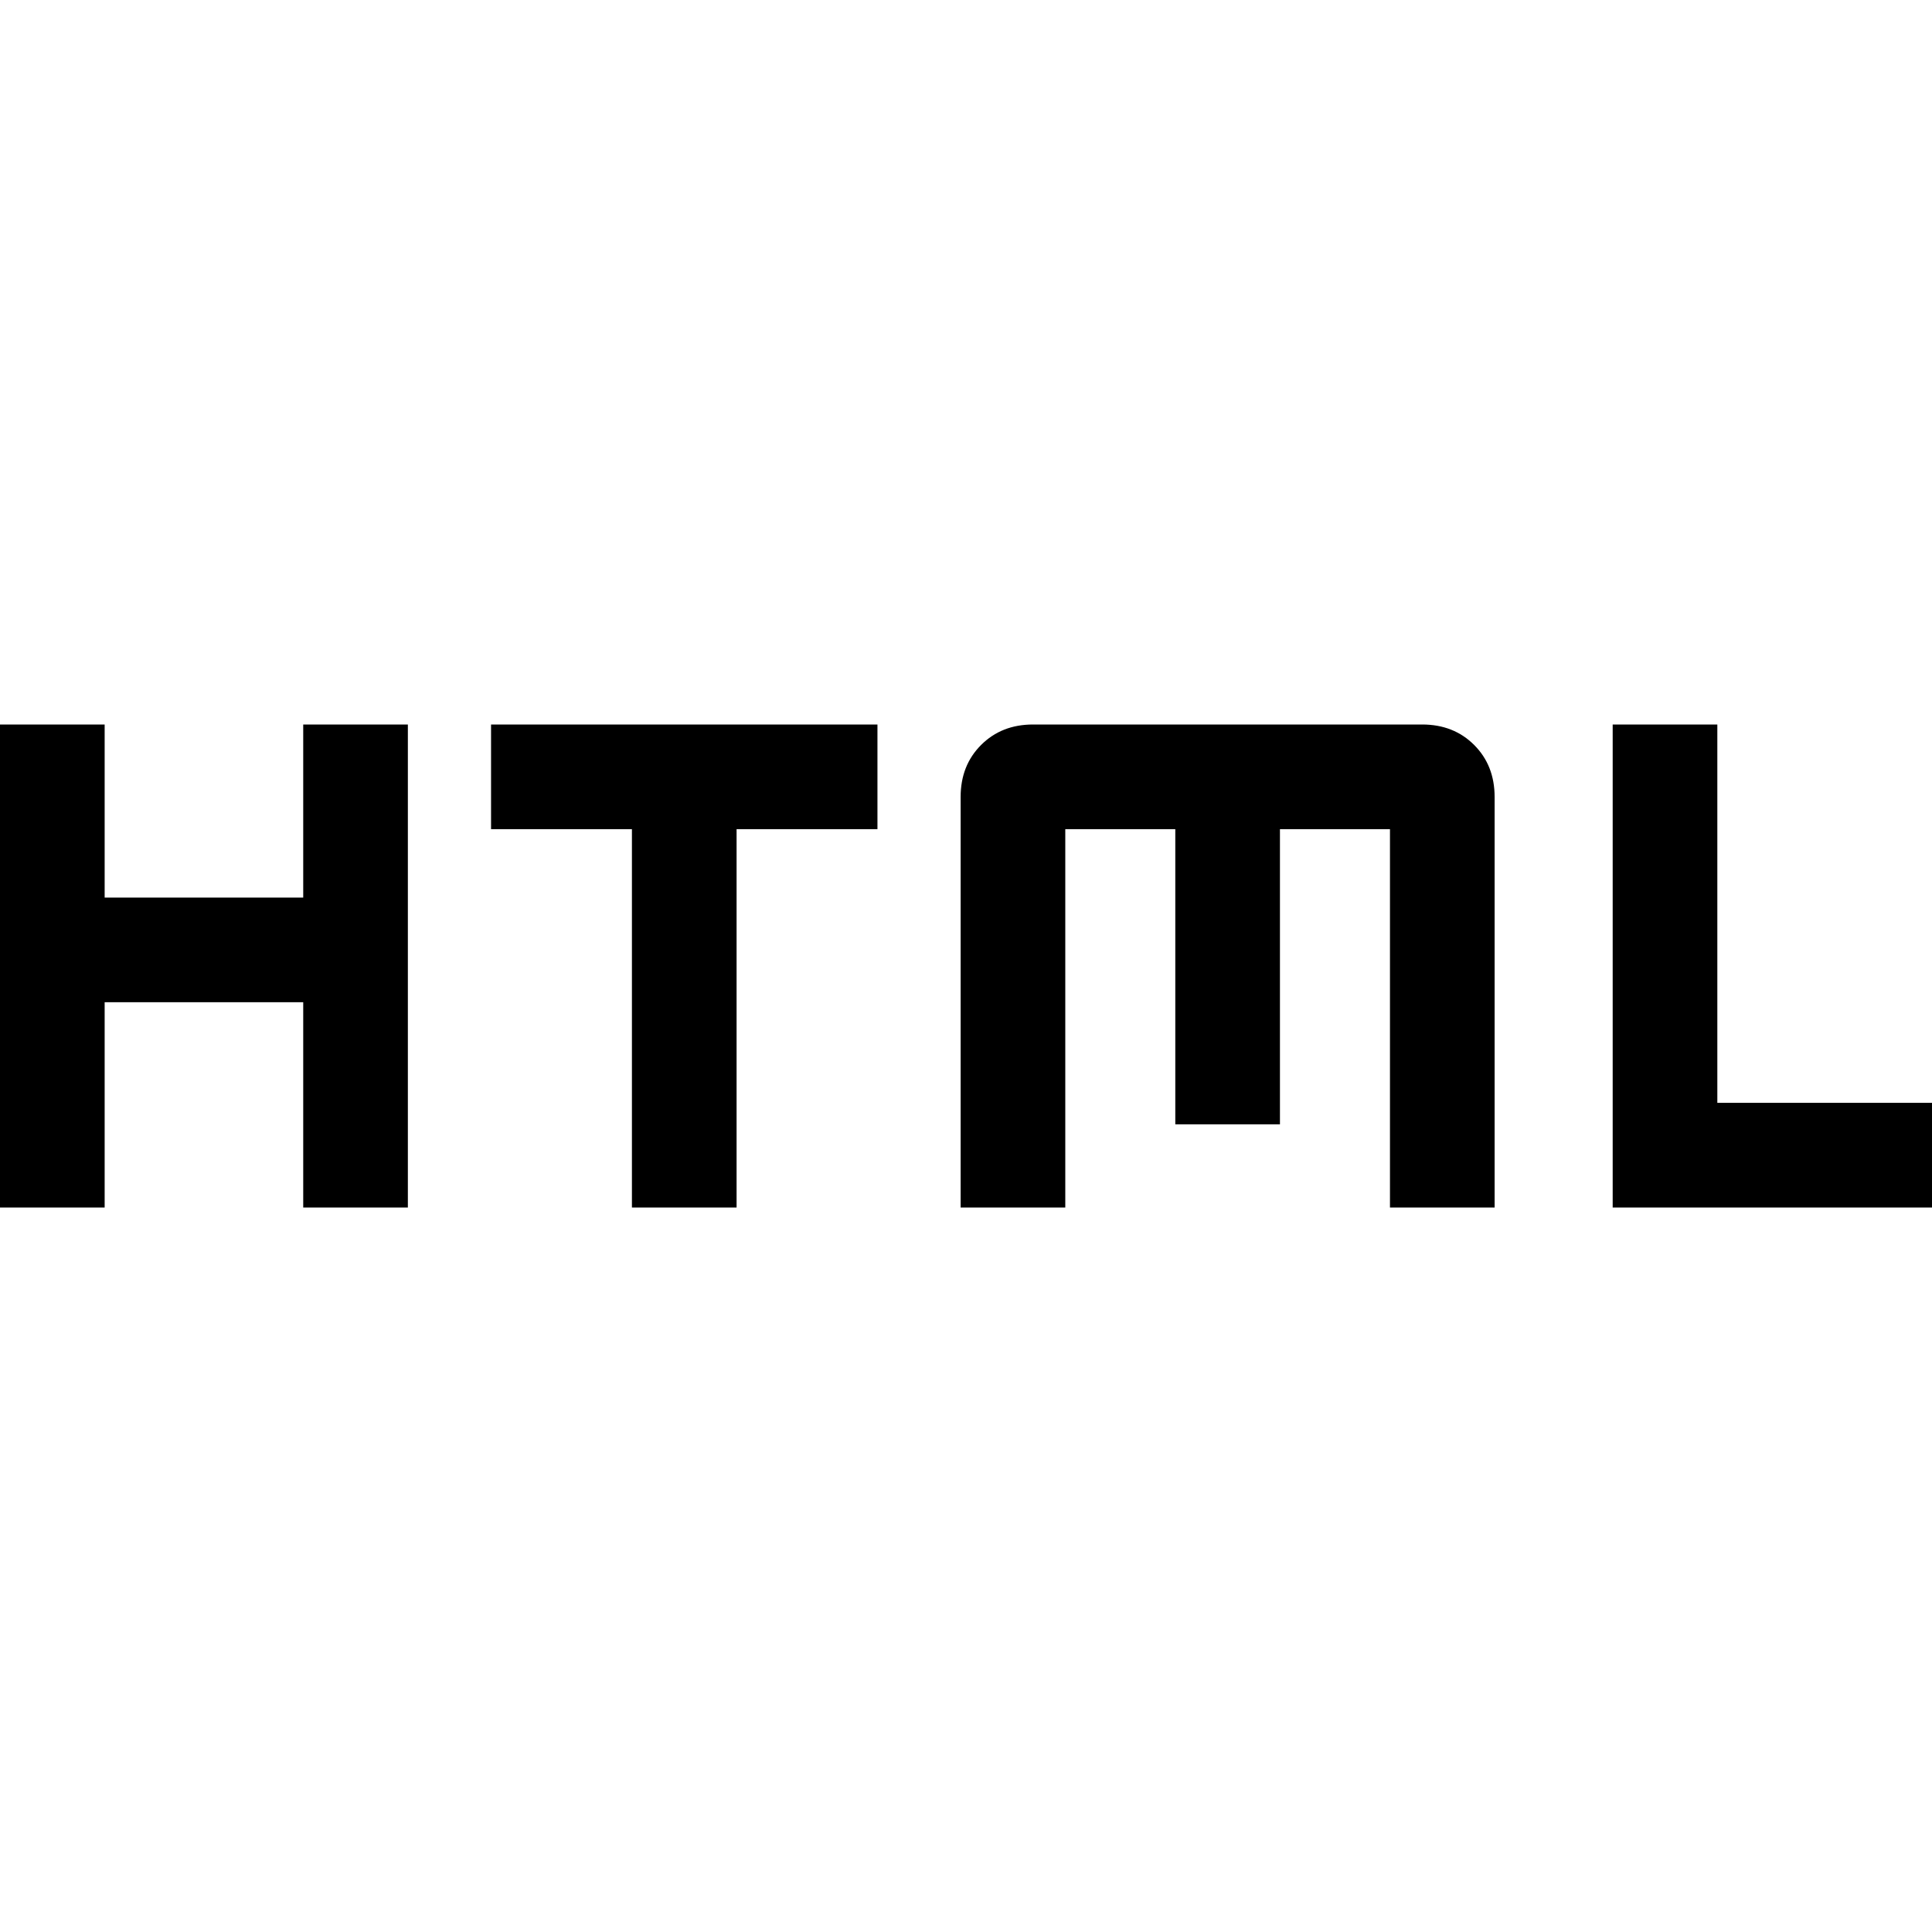
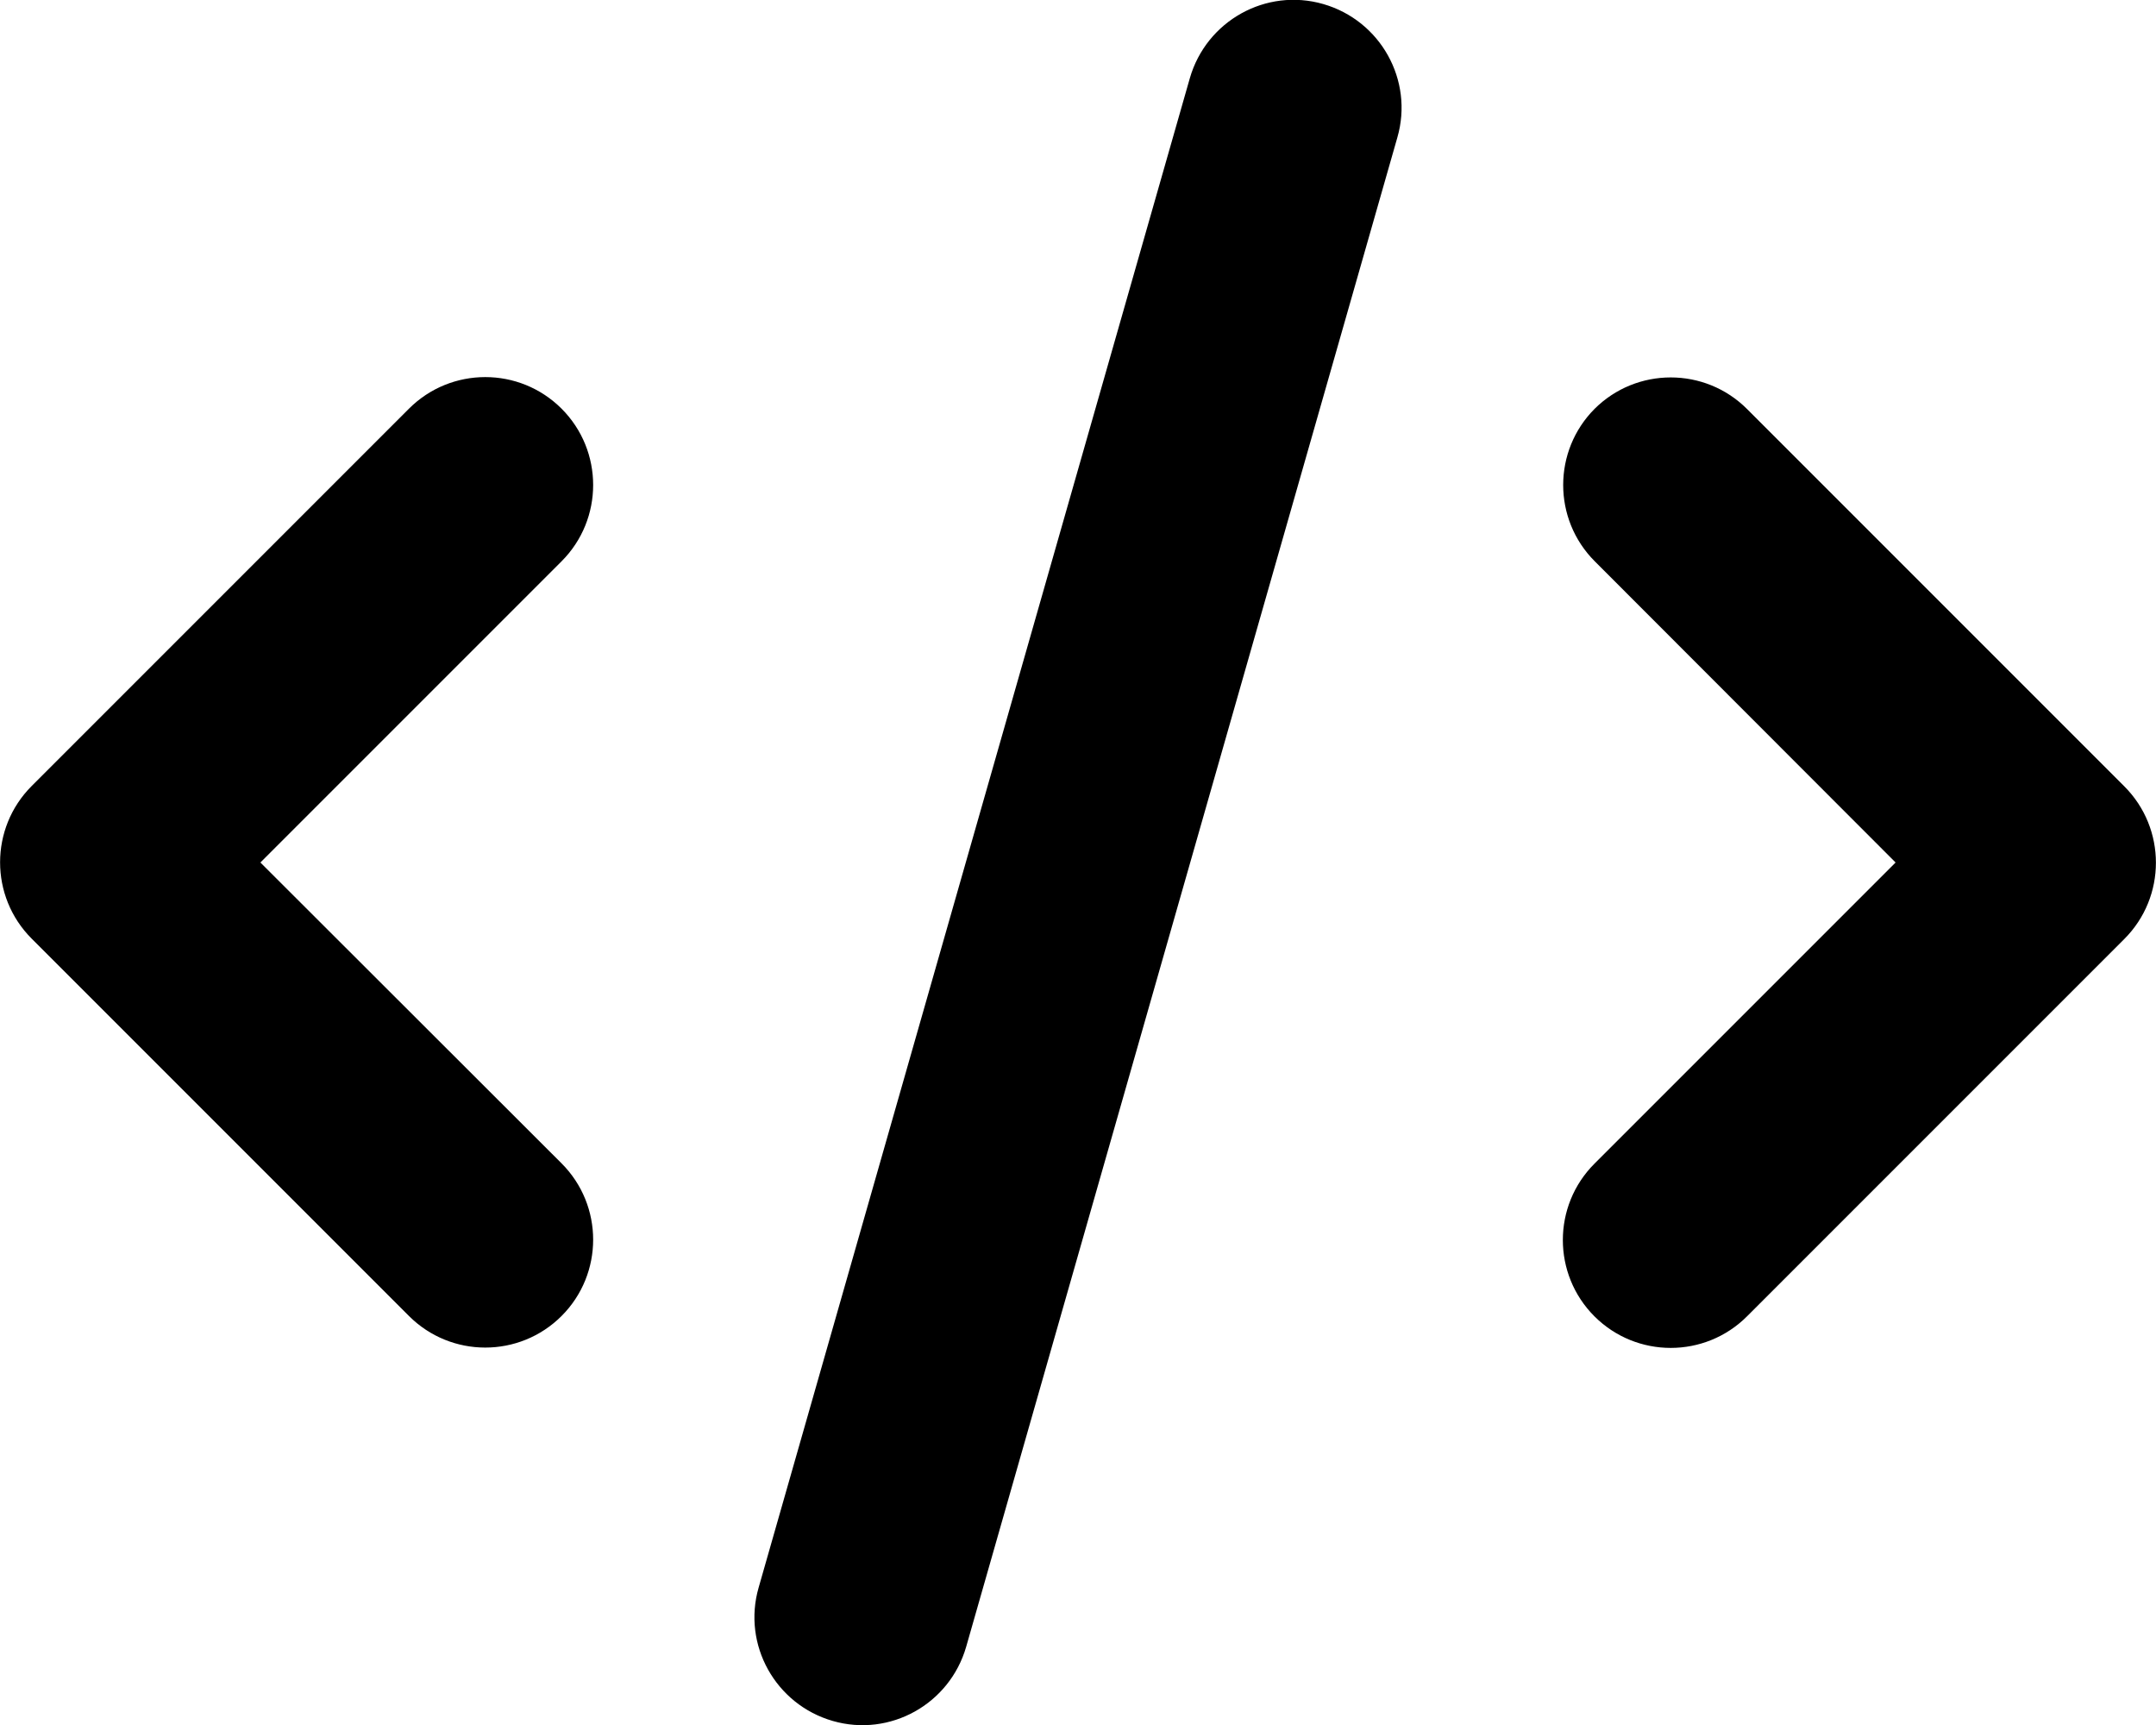
- <svg xmlns="http://www.w3.org/2000/svg" id="icon1" height="40" viewBox="0 96 960 960" width="40">
-   <path d="M0 696V456h52v86h98.667v-86h52v240h-52V594H52v102H0Zm314 0V508h-70v-52h192v52h-70v188h-52Zm163.333 0V492q0-15.667 10.167-25.833Q497.667 456 513.333 456h193.334q15.666 0 25.833 10.167 10.167 10.166 10.167 25.833v204h-52V508H636v146.667h-52V508h-54.667v188h-52Zm324 0V456h52v188H960v52H801.333Z" />
+ <svg xmlns="http://www.w3.org/2000/svg" viewBox="0 0 640 512">
+   <path d="M392.8 1.2c-17-4.9-34.7 5-39.6 22l-128 448c-4.9 17 5 34.7 22 39.6s34.7-5 39.6-22l128-448c4.9-17-5-34.7-22-39.6zm80.6 120.1c-12.5 12.5-12.5 32.8 0 45.3L562.7 256l-89.4 89.4c-12.5 12.5-12.5 32.8 0 45.3s32.8 12.5 45.3 0l112-112c12.5-12.5 12.5-32.8 0-45.3l-112-112c-12.5-12.5-32.8-12.5-45.3 0zm-306.7 0c-12.5-12.5-32.8-12.5-45.3 0l-112 112c-12.5 12.5-12.5 32.8 0 45.3l112 112c12.5 12.5 32.8 12.5 45.3 0s12.5-32.8 0-45.3L77.3 256l89.4-89.4c12.5-12.5 12.5-32.8 0-45.3z" />
</svg>
